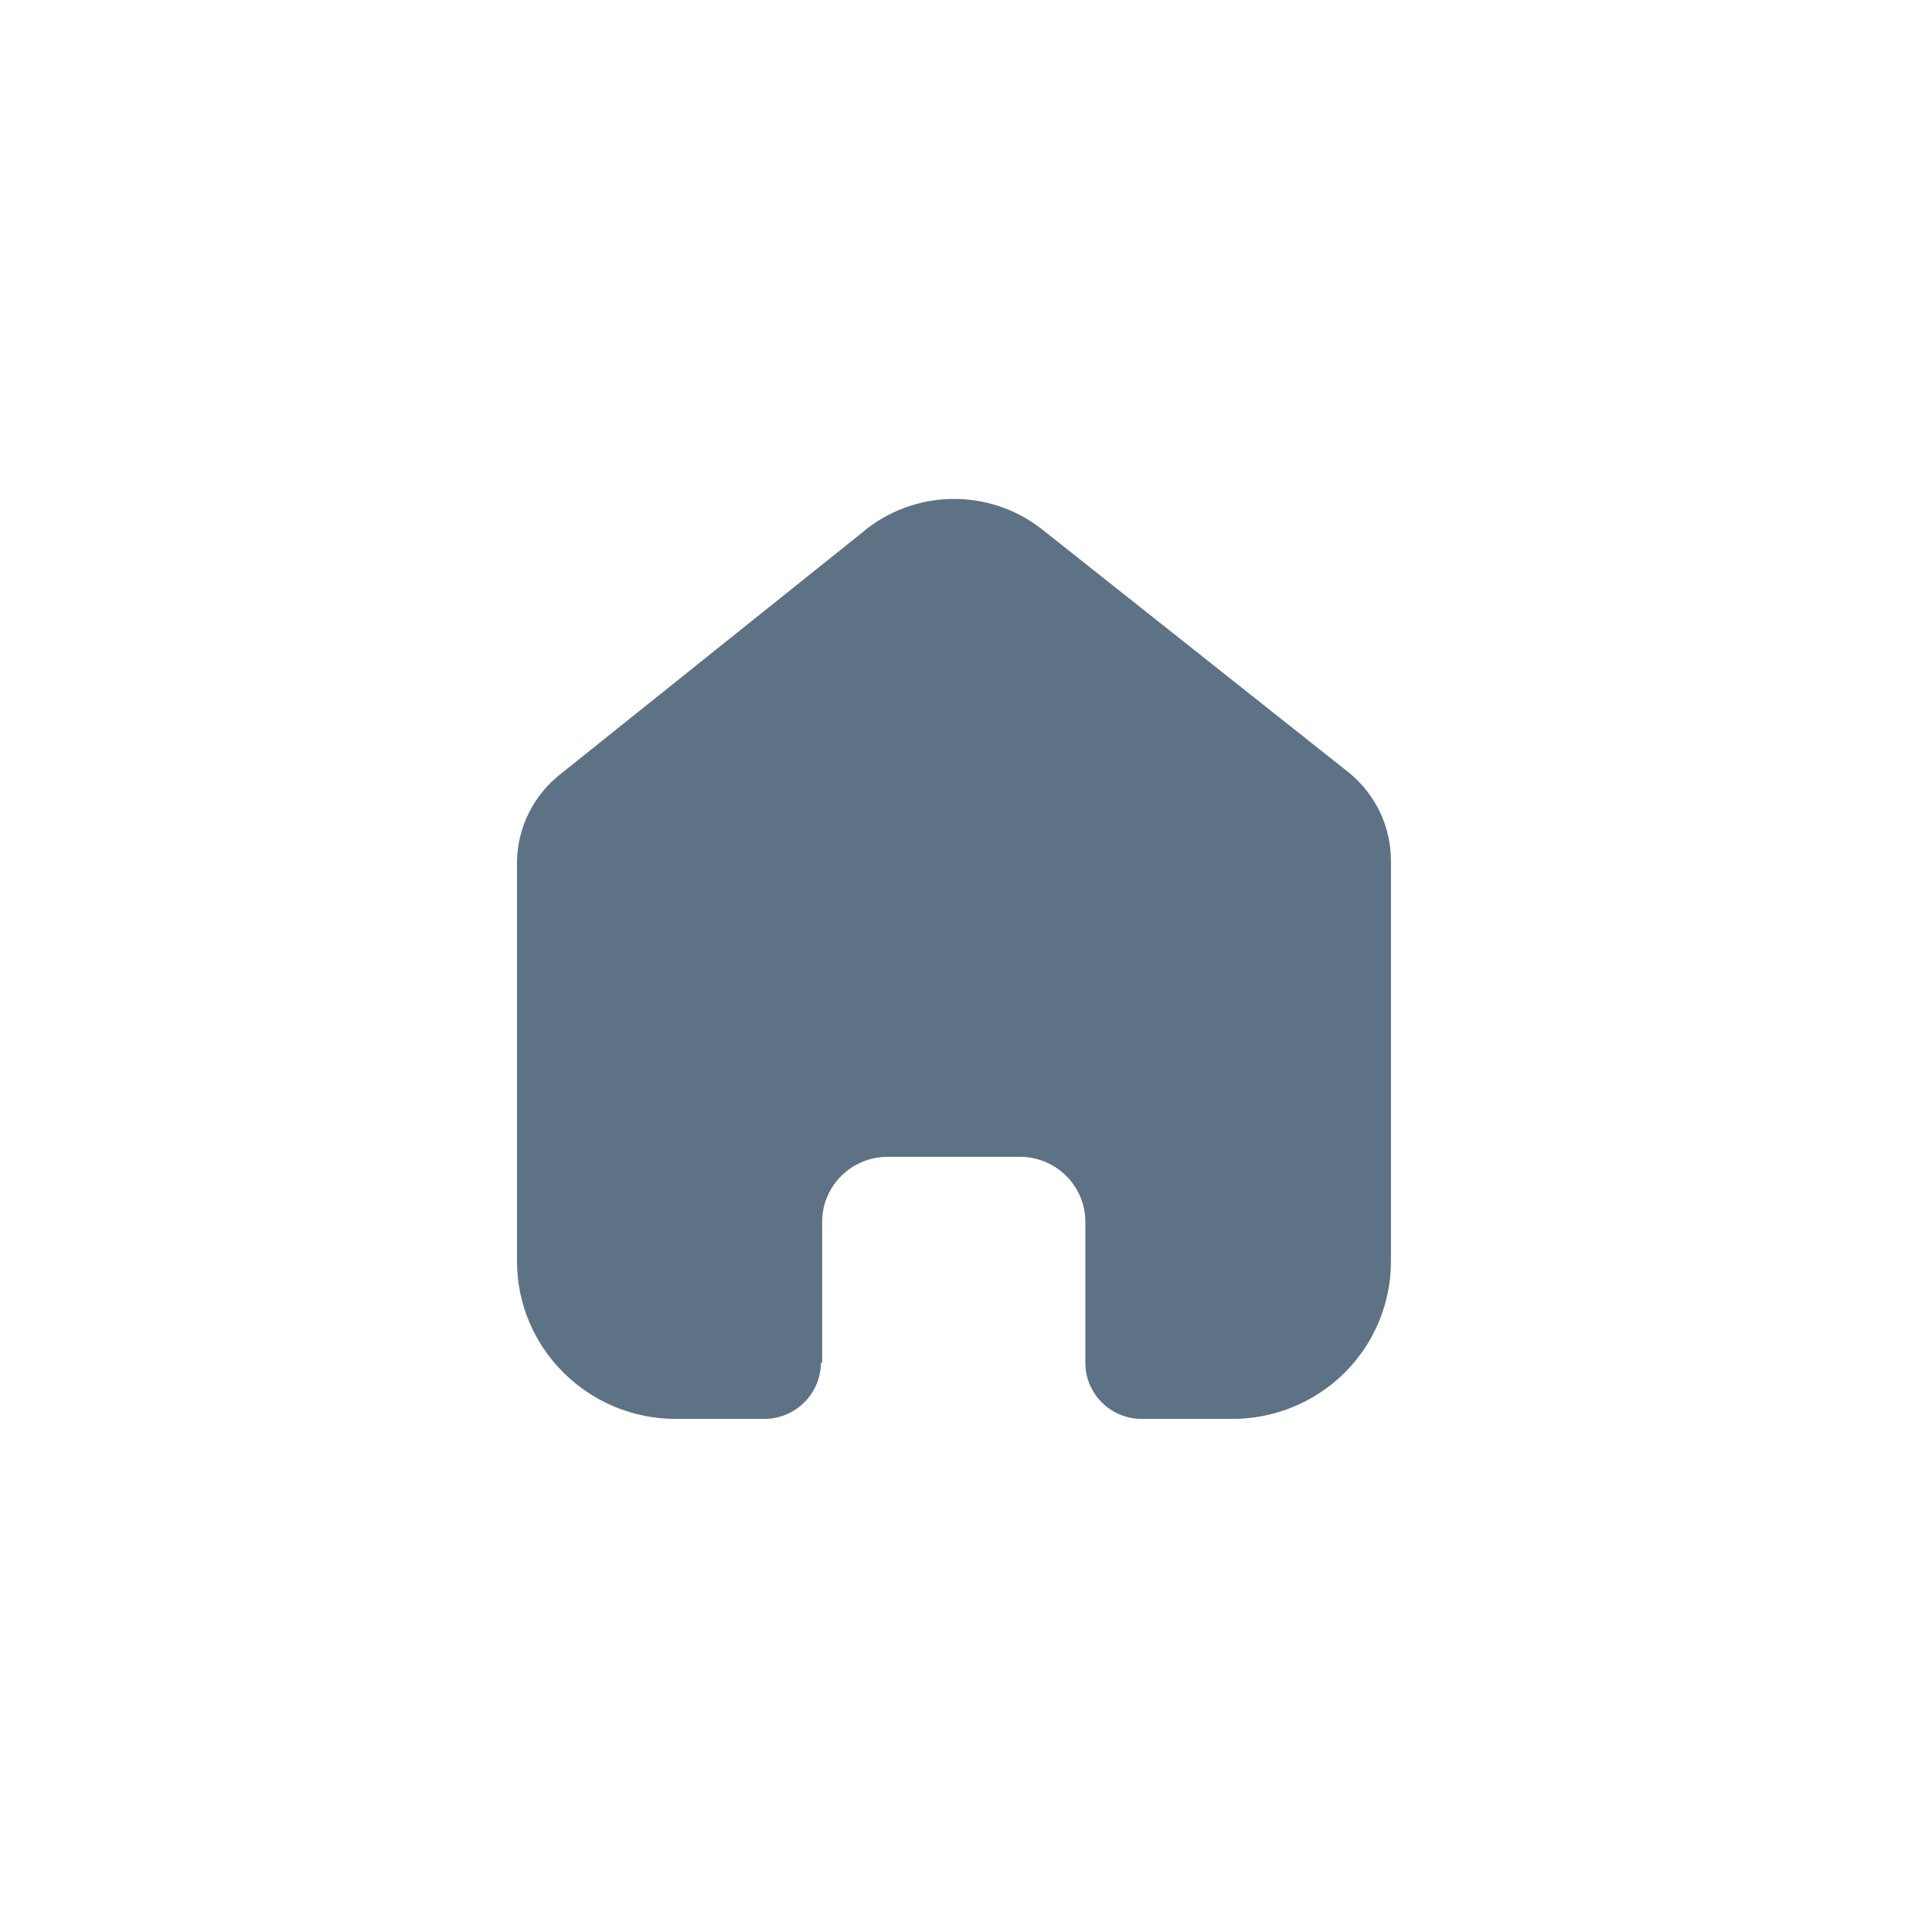
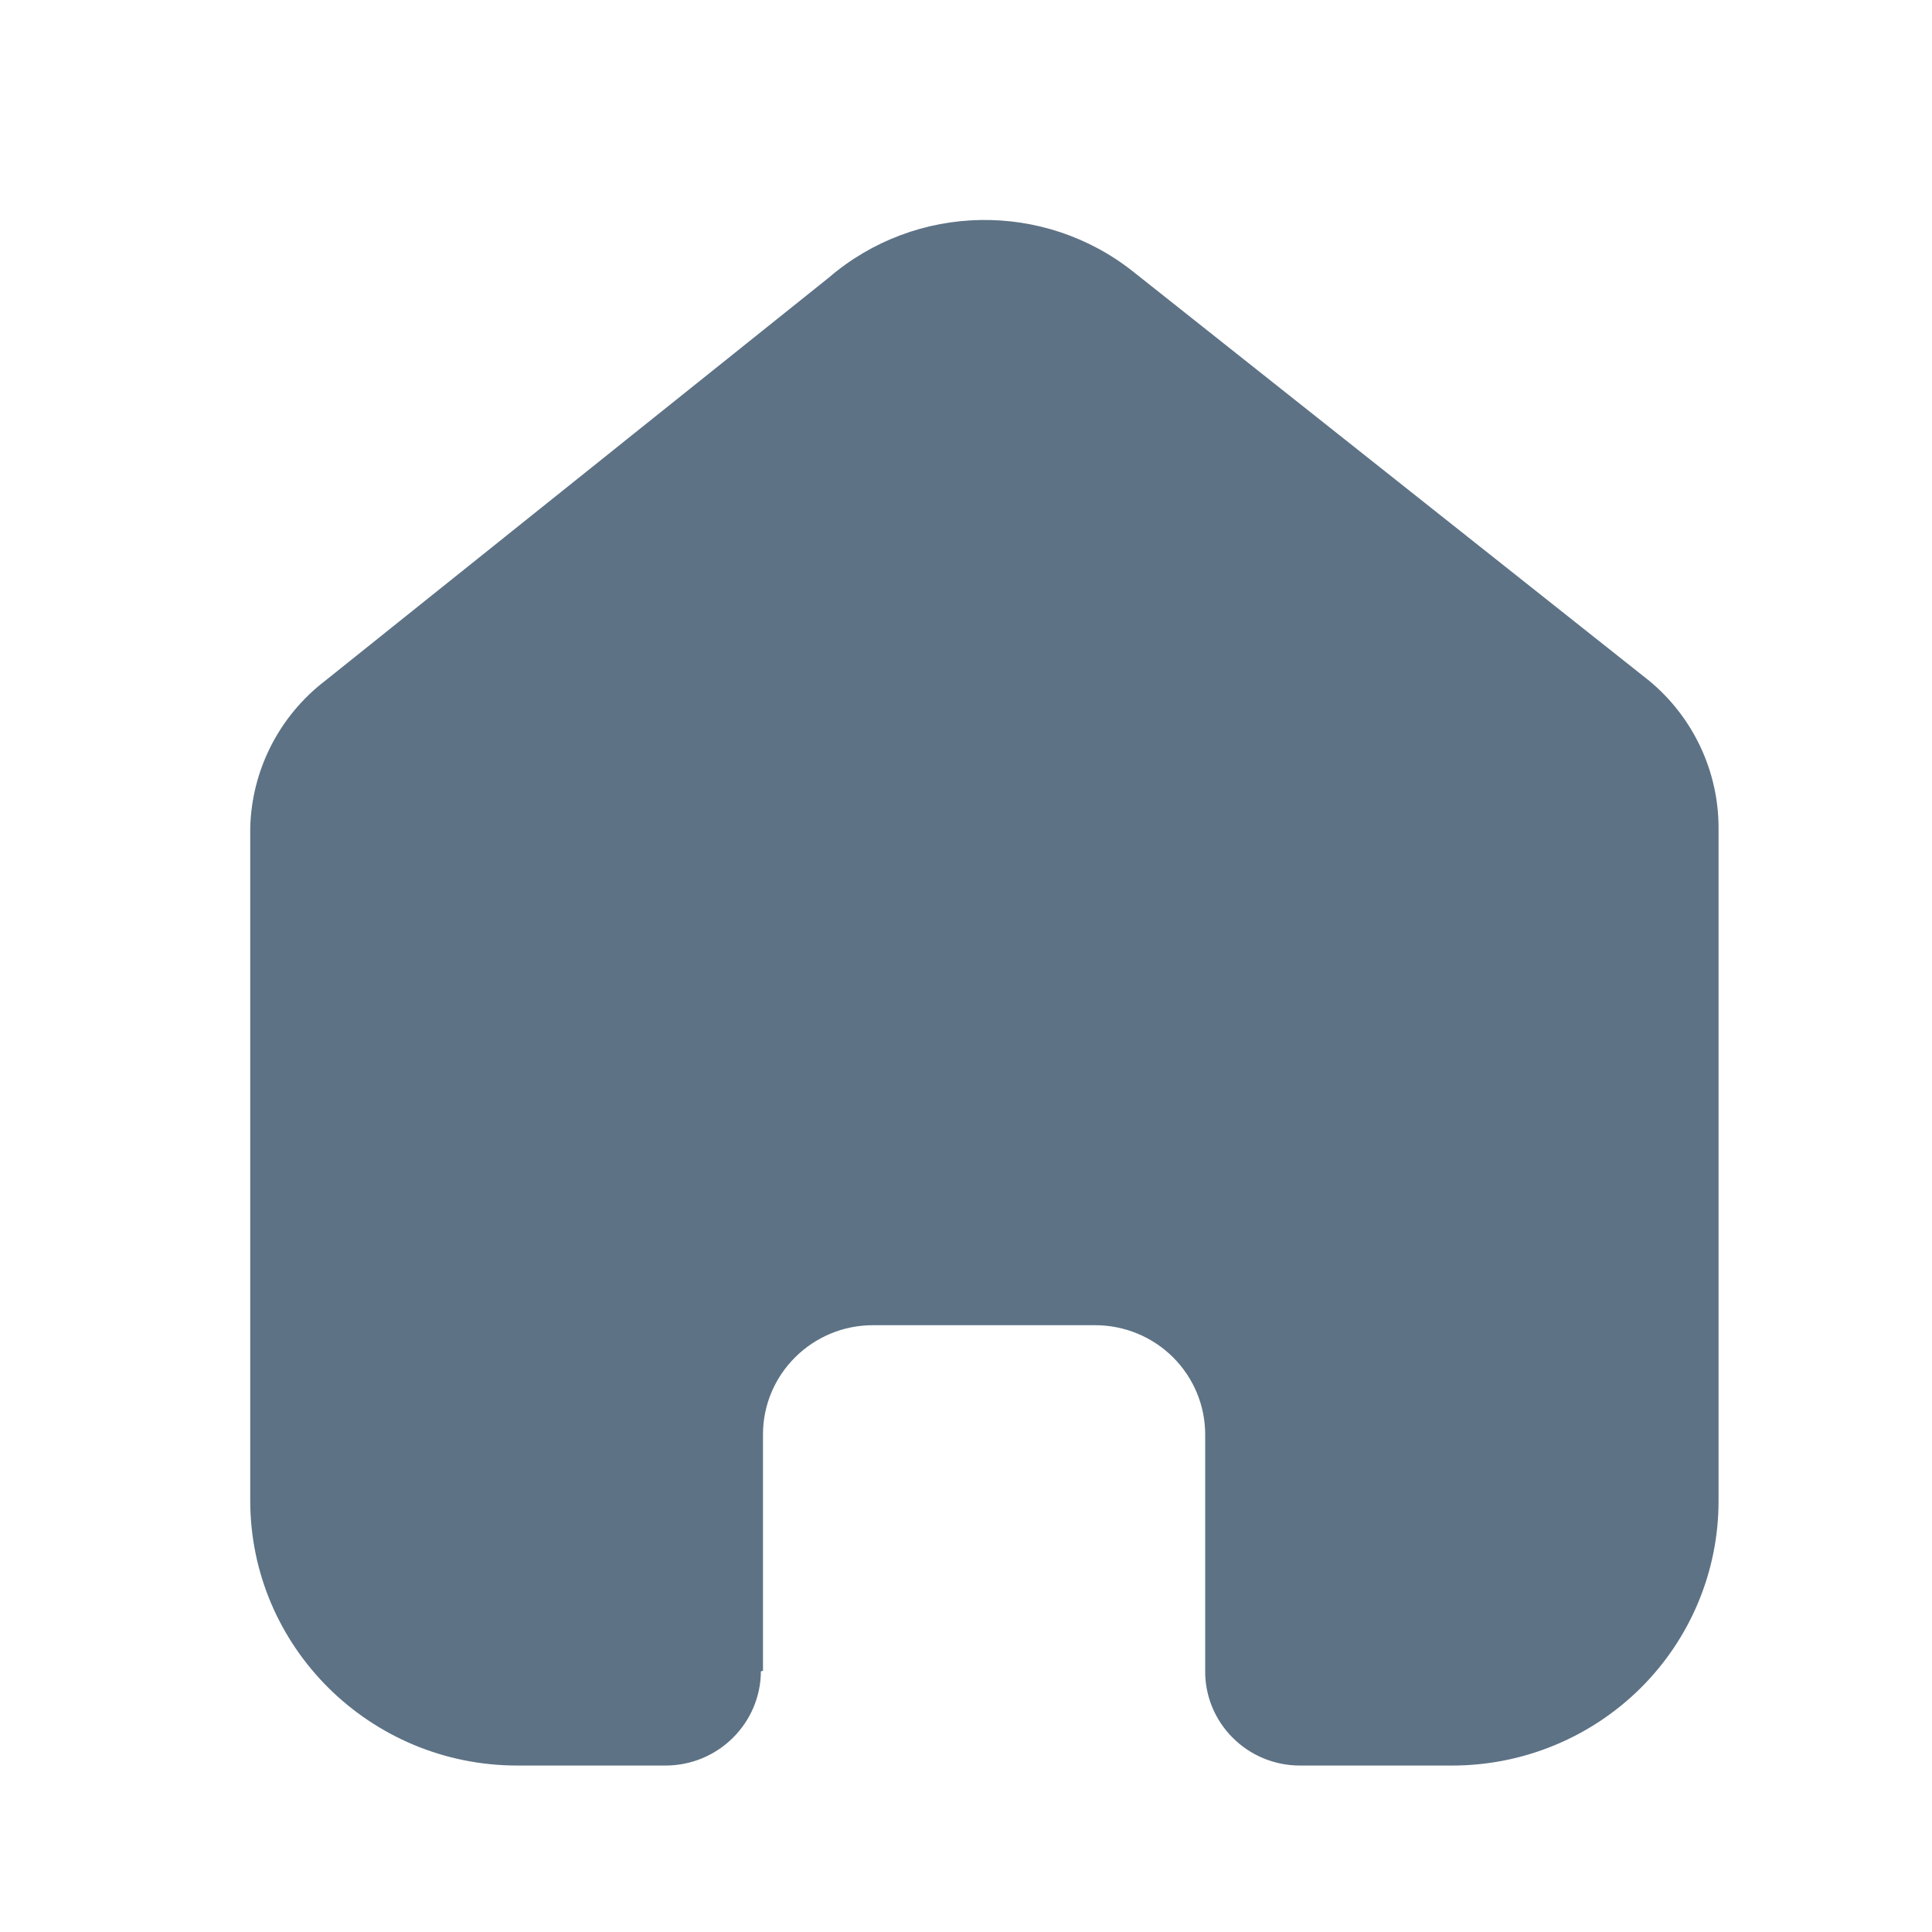
- <svg xmlns="http://www.w3.org/2000/svg" width="42" height="42" viewBox="0 0 42 42" fill="none">
-   <path d="M17.873 29.619V26.562C17.873 25.781 18.511 25.148 19.297 25.148H22.171C22.549 25.148 22.911 25.297 23.178 25.562C23.445 25.828 23.595 26.187 23.595 26.562V29.619C23.592 29.944 23.721 30.256 23.951 30.486C24.181 30.717 24.494 30.846 24.821 30.846H26.782C27.698 30.849 28.577 30.489 29.226 29.847C29.874 29.205 30.238 28.333 30.238 27.424V18.713C30.238 17.979 29.91 17.282 29.343 16.811L22.672 11.522C21.512 10.595 19.85 10.625 18.724 11.593L12.206 16.811C11.611 17.268 11.256 17.967 11.239 18.713V27.415C11.239 29.31 12.786 30.846 14.695 30.846H16.611C17.29 30.846 17.841 30.302 17.846 29.628L17.873 29.619Z" fill="#5D7285" />
+ <svg xmlns="http://www.w3.org/2000/svg" width="25" height="25" viewBox="0 0 25 25" fill="none">
+   <path d="M9.873 21.619V18.562C9.873 17.781 10.511 17.148 11.297 17.148H14.171C14.549 17.148 14.911 17.297 15.178 17.562C15.445 17.828 15.595 18.187 15.595 18.562V21.619C15.592 21.944 15.72 22.256 15.951 22.486C16.181 22.717 16.494 22.846 16.821 22.846H18.782C19.698 22.849 20.577 22.489 21.226 21.847C21.874 21.205 22.238 20.333 22.238 19.424V10.713C22.238 9.979 21.91 9.282 21.343 8.811L14.672 3.522C13.512 2.595 11.85 2.625 10.724 3.593L4.205 8.811C3.611 9.268 3.256 9.967 3.238 10.713V19.415C3.238 21.31 4.786 22.846 6.695 22.846H8.611C9.29 22.846 9.841 22.302 9.846 21.628L9.873 21.619Z" fill="#5D7285" />
</svg>
